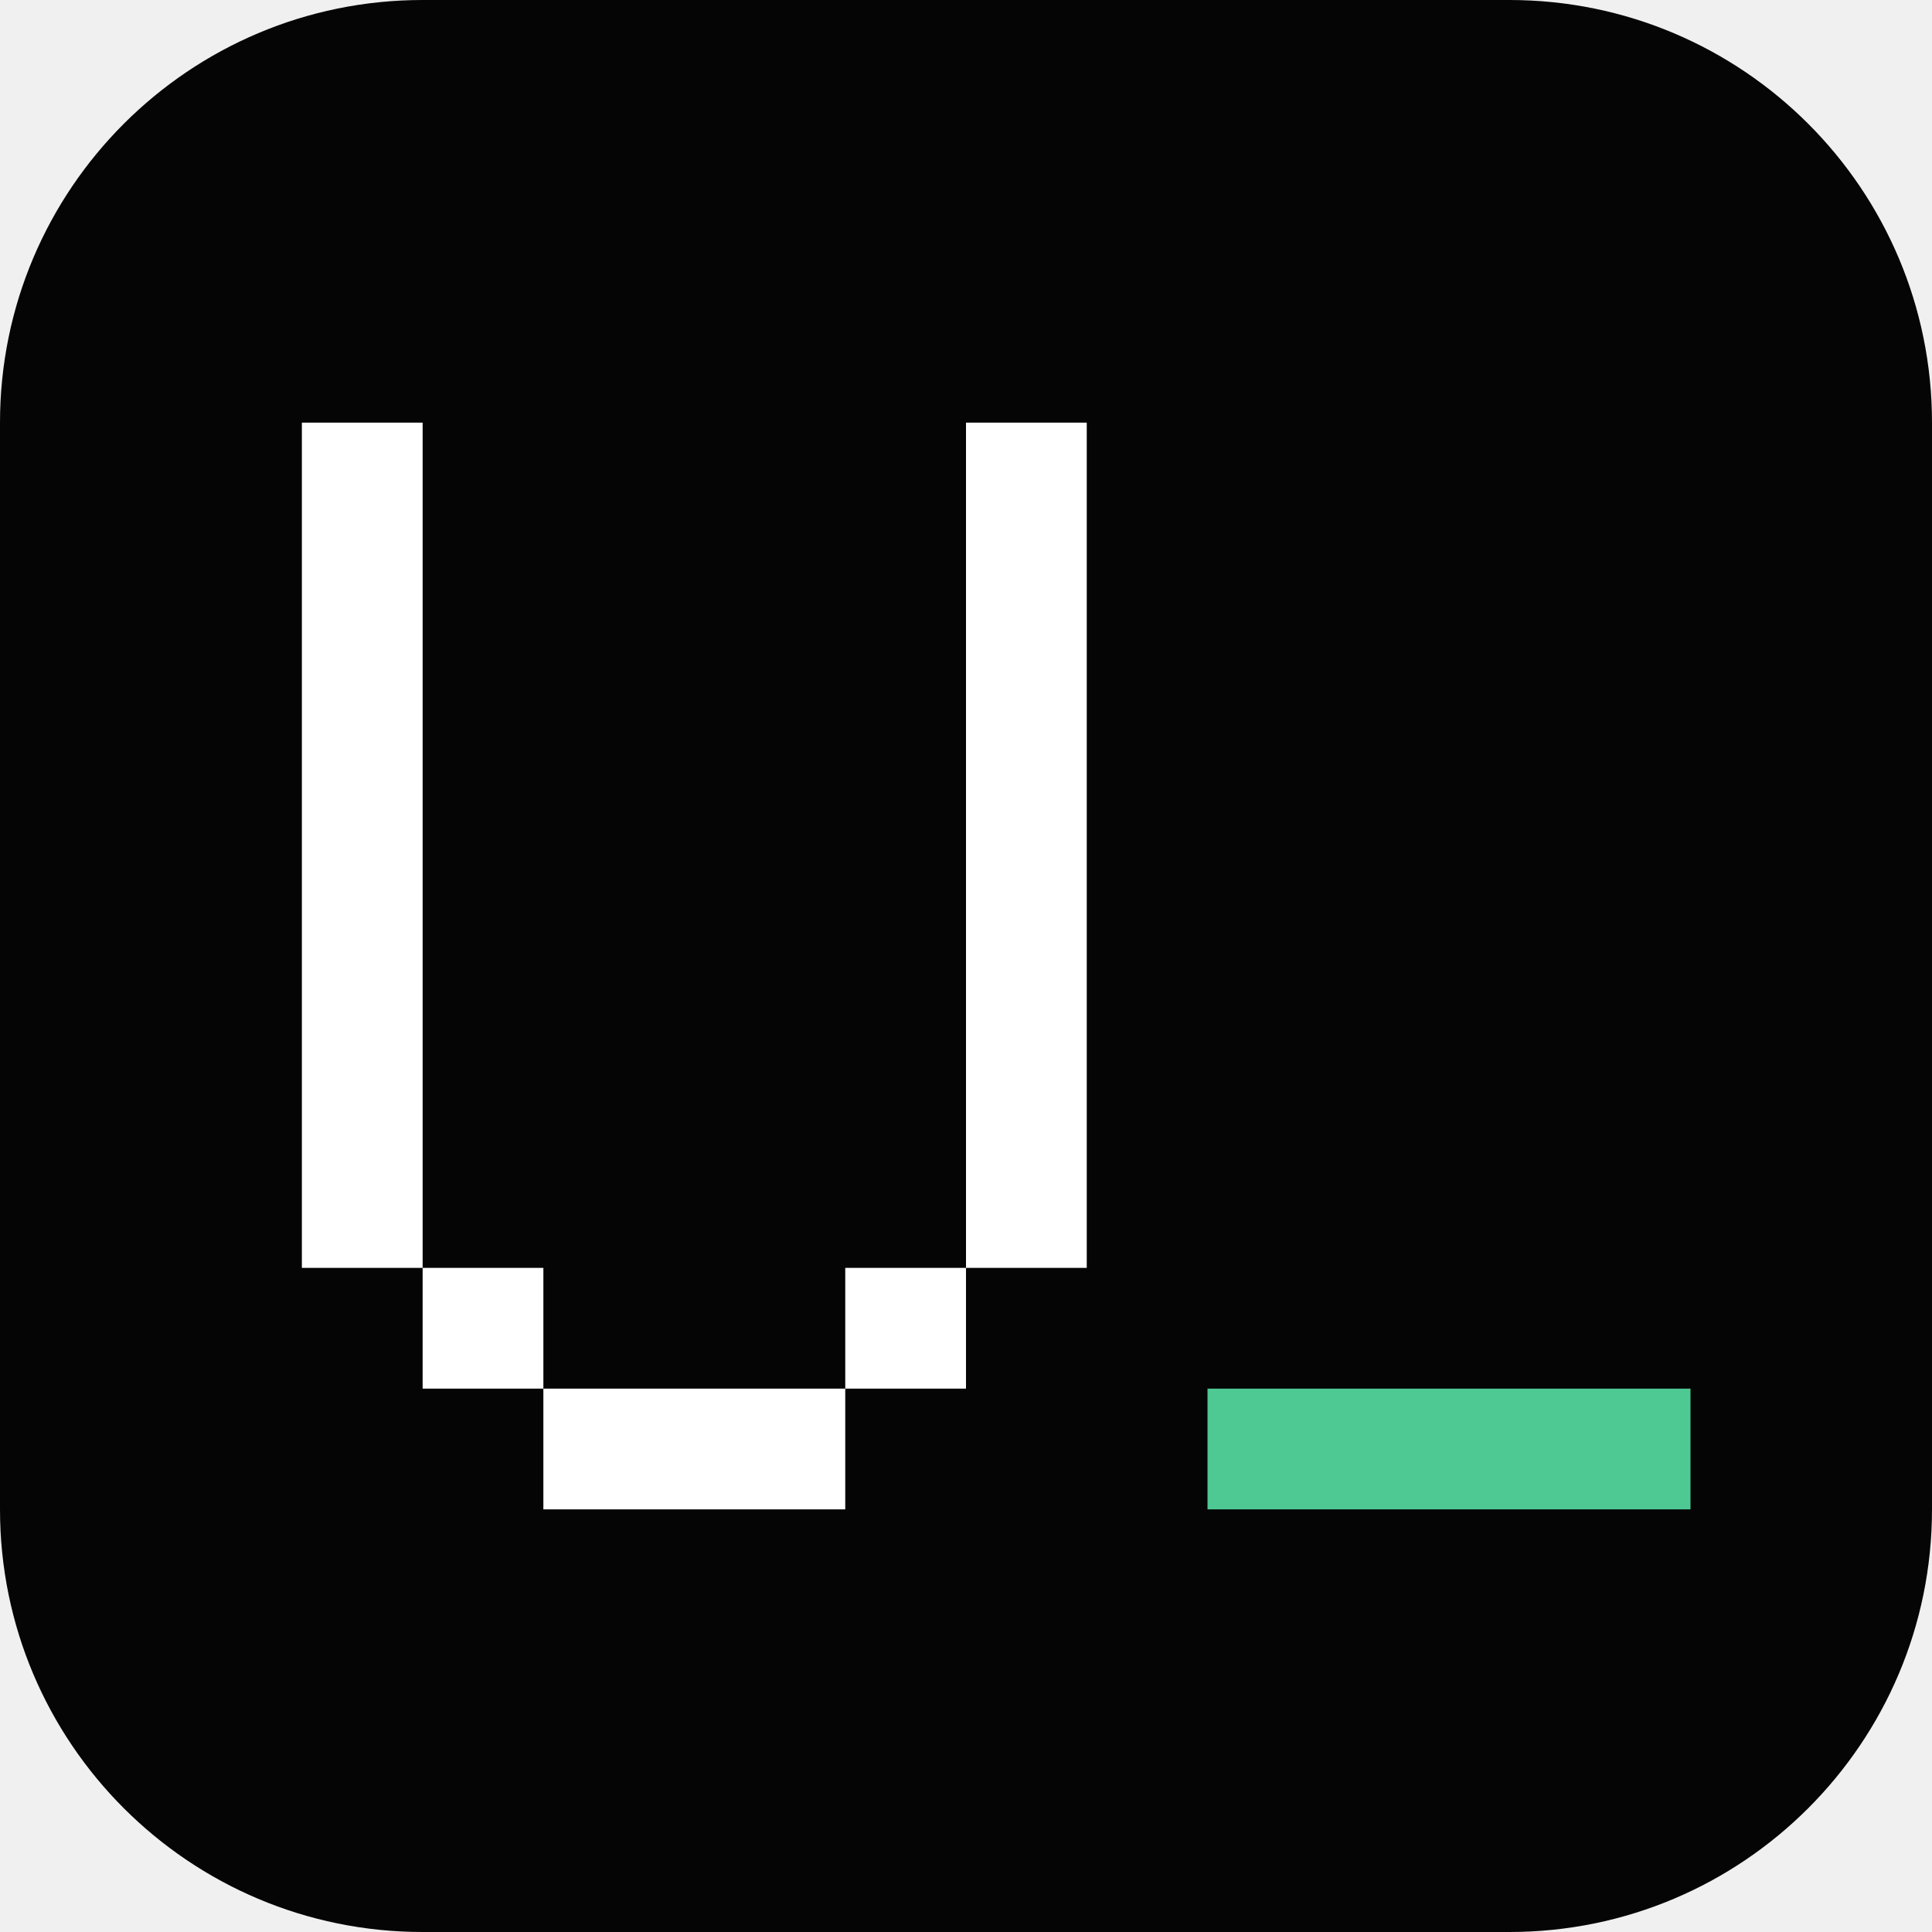
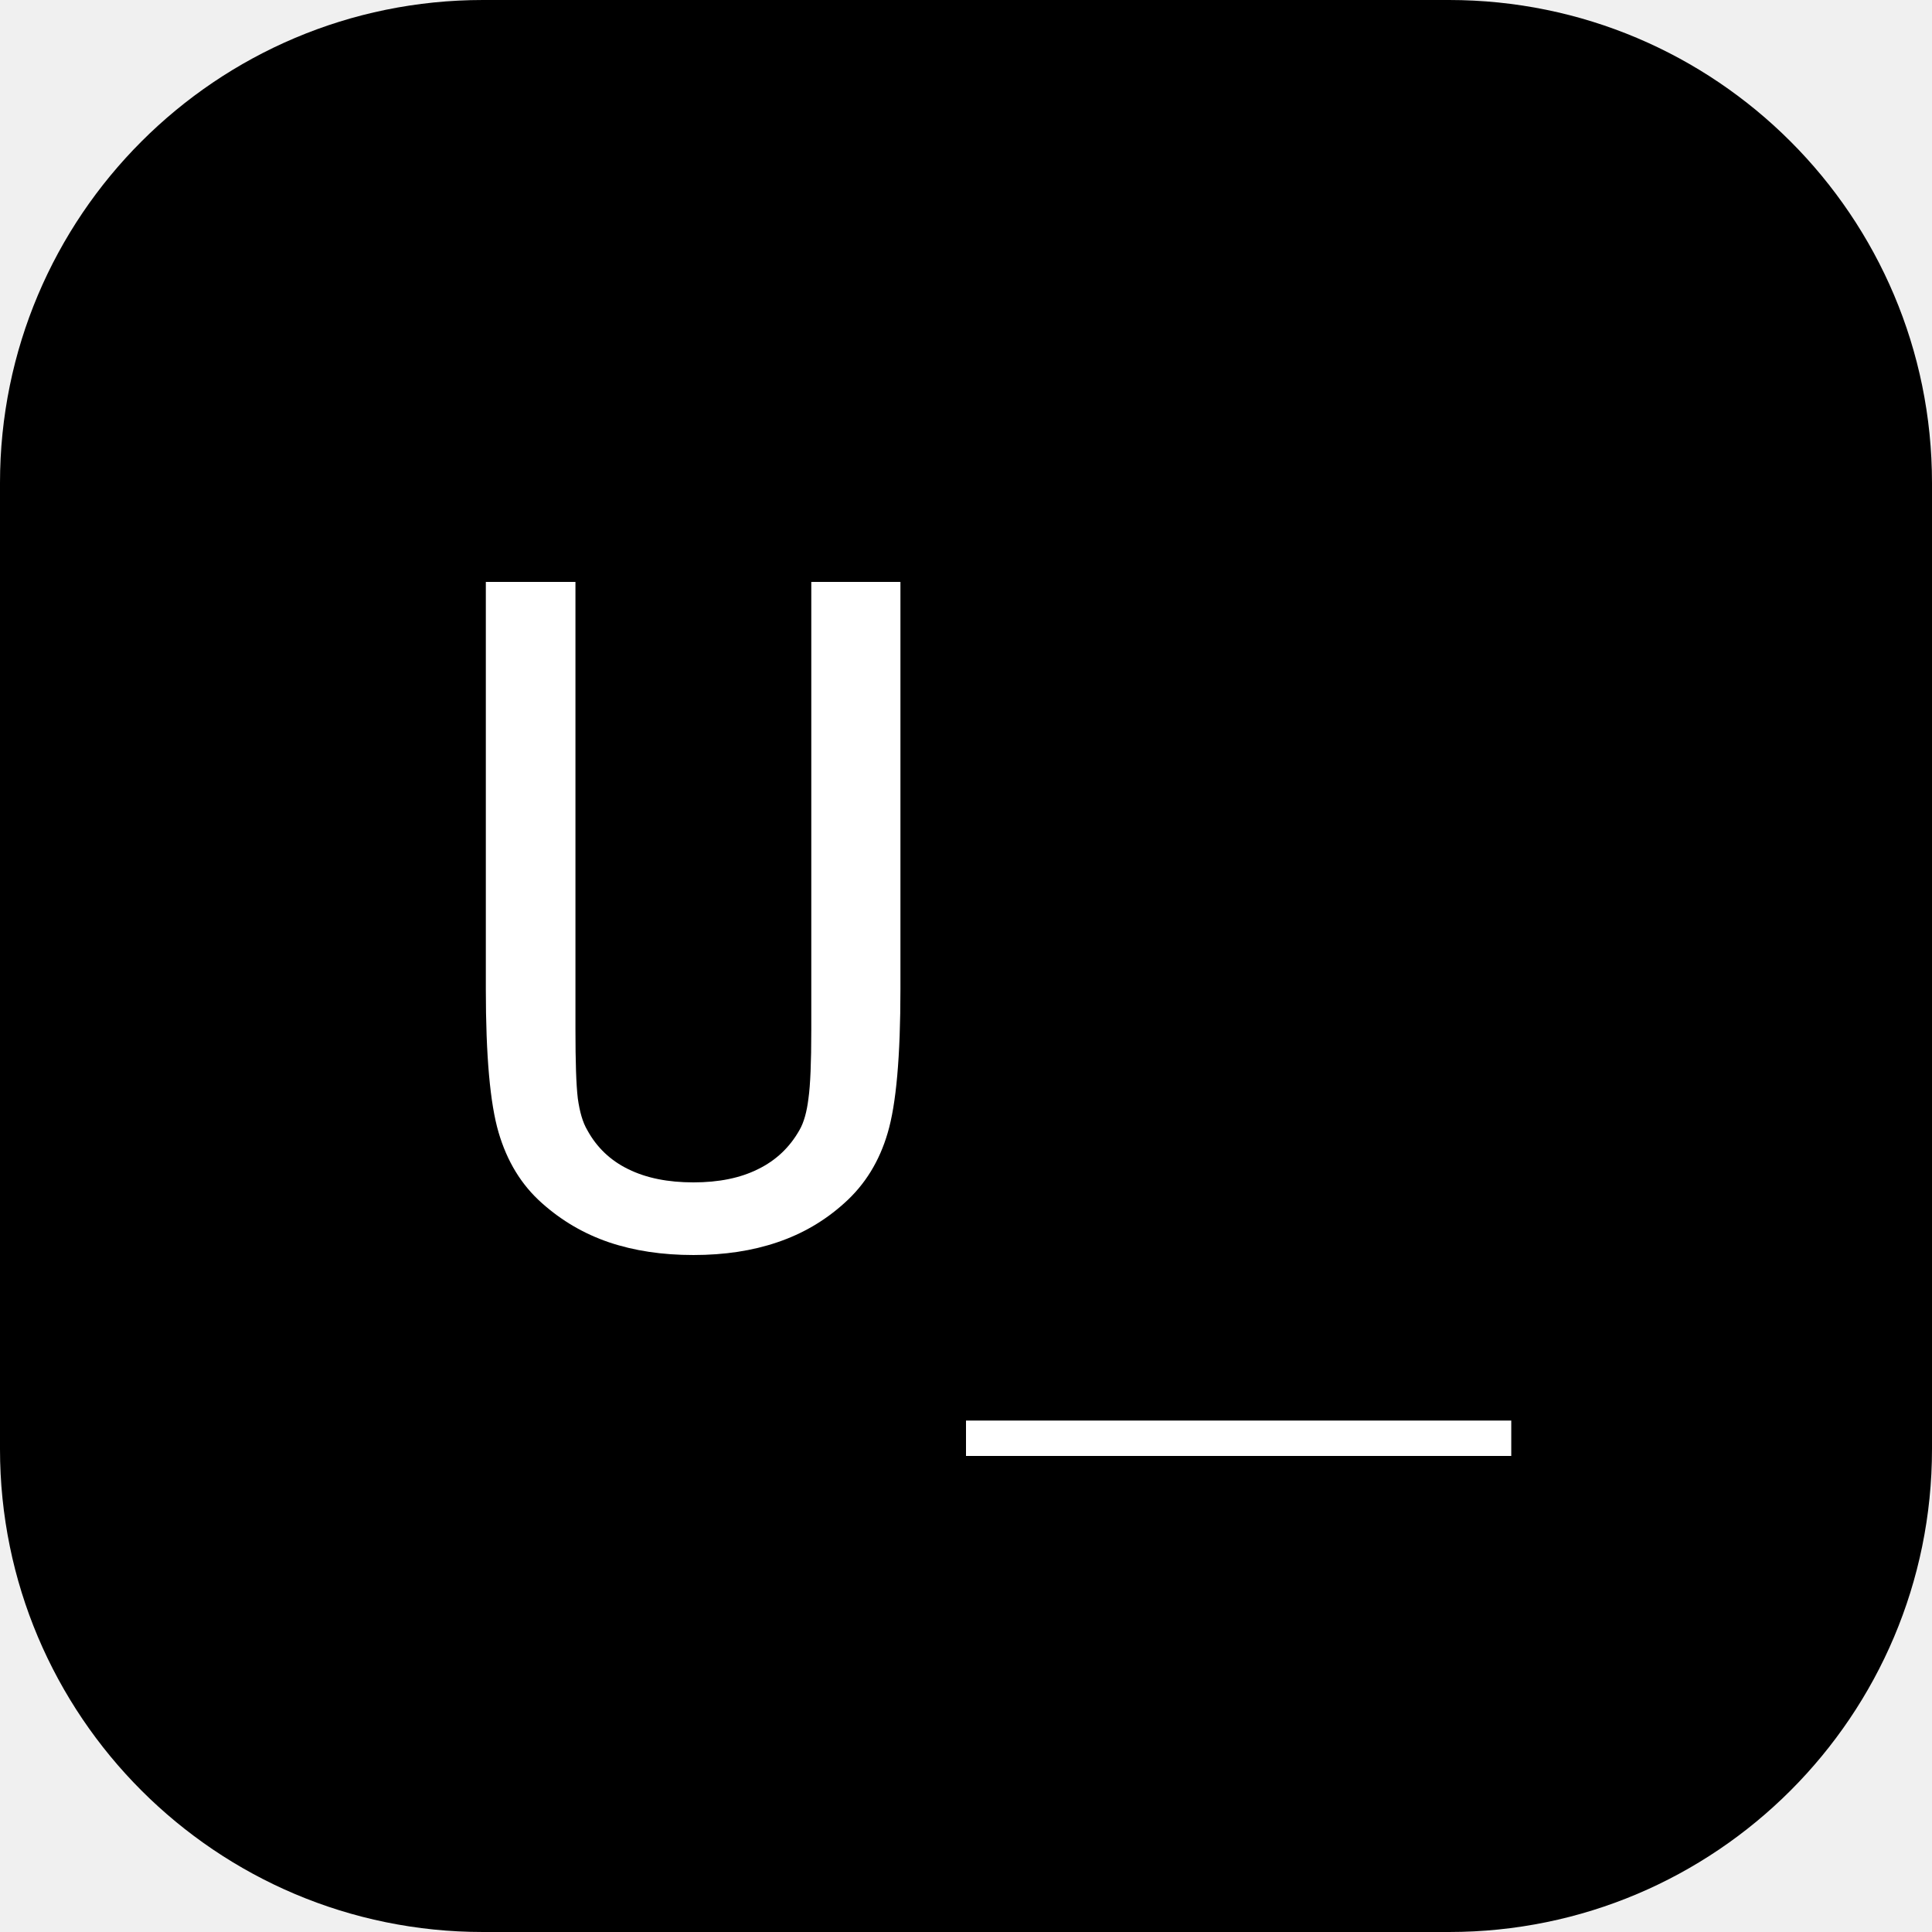
<svg xmlns="http://www.w3.org/2000/svg" width="64" height="64" viewBox="0 0 64 64">
-   <rect width="64" height="64" rx="14" fill="#050505" />
-   <rect x="10" y="14" width="4" height="28" fill="#ffffff" />
-   <rect x="32" y="14" width="4" height="28" fill="#ffffff" />
-   <rect x="14" y="42" width="4" height="4" fill="#ffffff" />
-   <rect x="28" y="42" width="4" height="4" fill="#ffffff" />
-   <rect x="18" y="46" width="10" height="4" fill="#ffffff" />
-   <rect x="40" y="46" width="16" height="4" fill="#4ec994" />
+   <rect width="64" height="64" rx="16" fill="#000000" />
+   <text x="50%" y="51%" text-anchor="middle" dominant-baseline="middle" font-family="'Tiny5', monospace" font-size="30" font-weight="400" fill="#ffffff">U_</text>
</svg>
